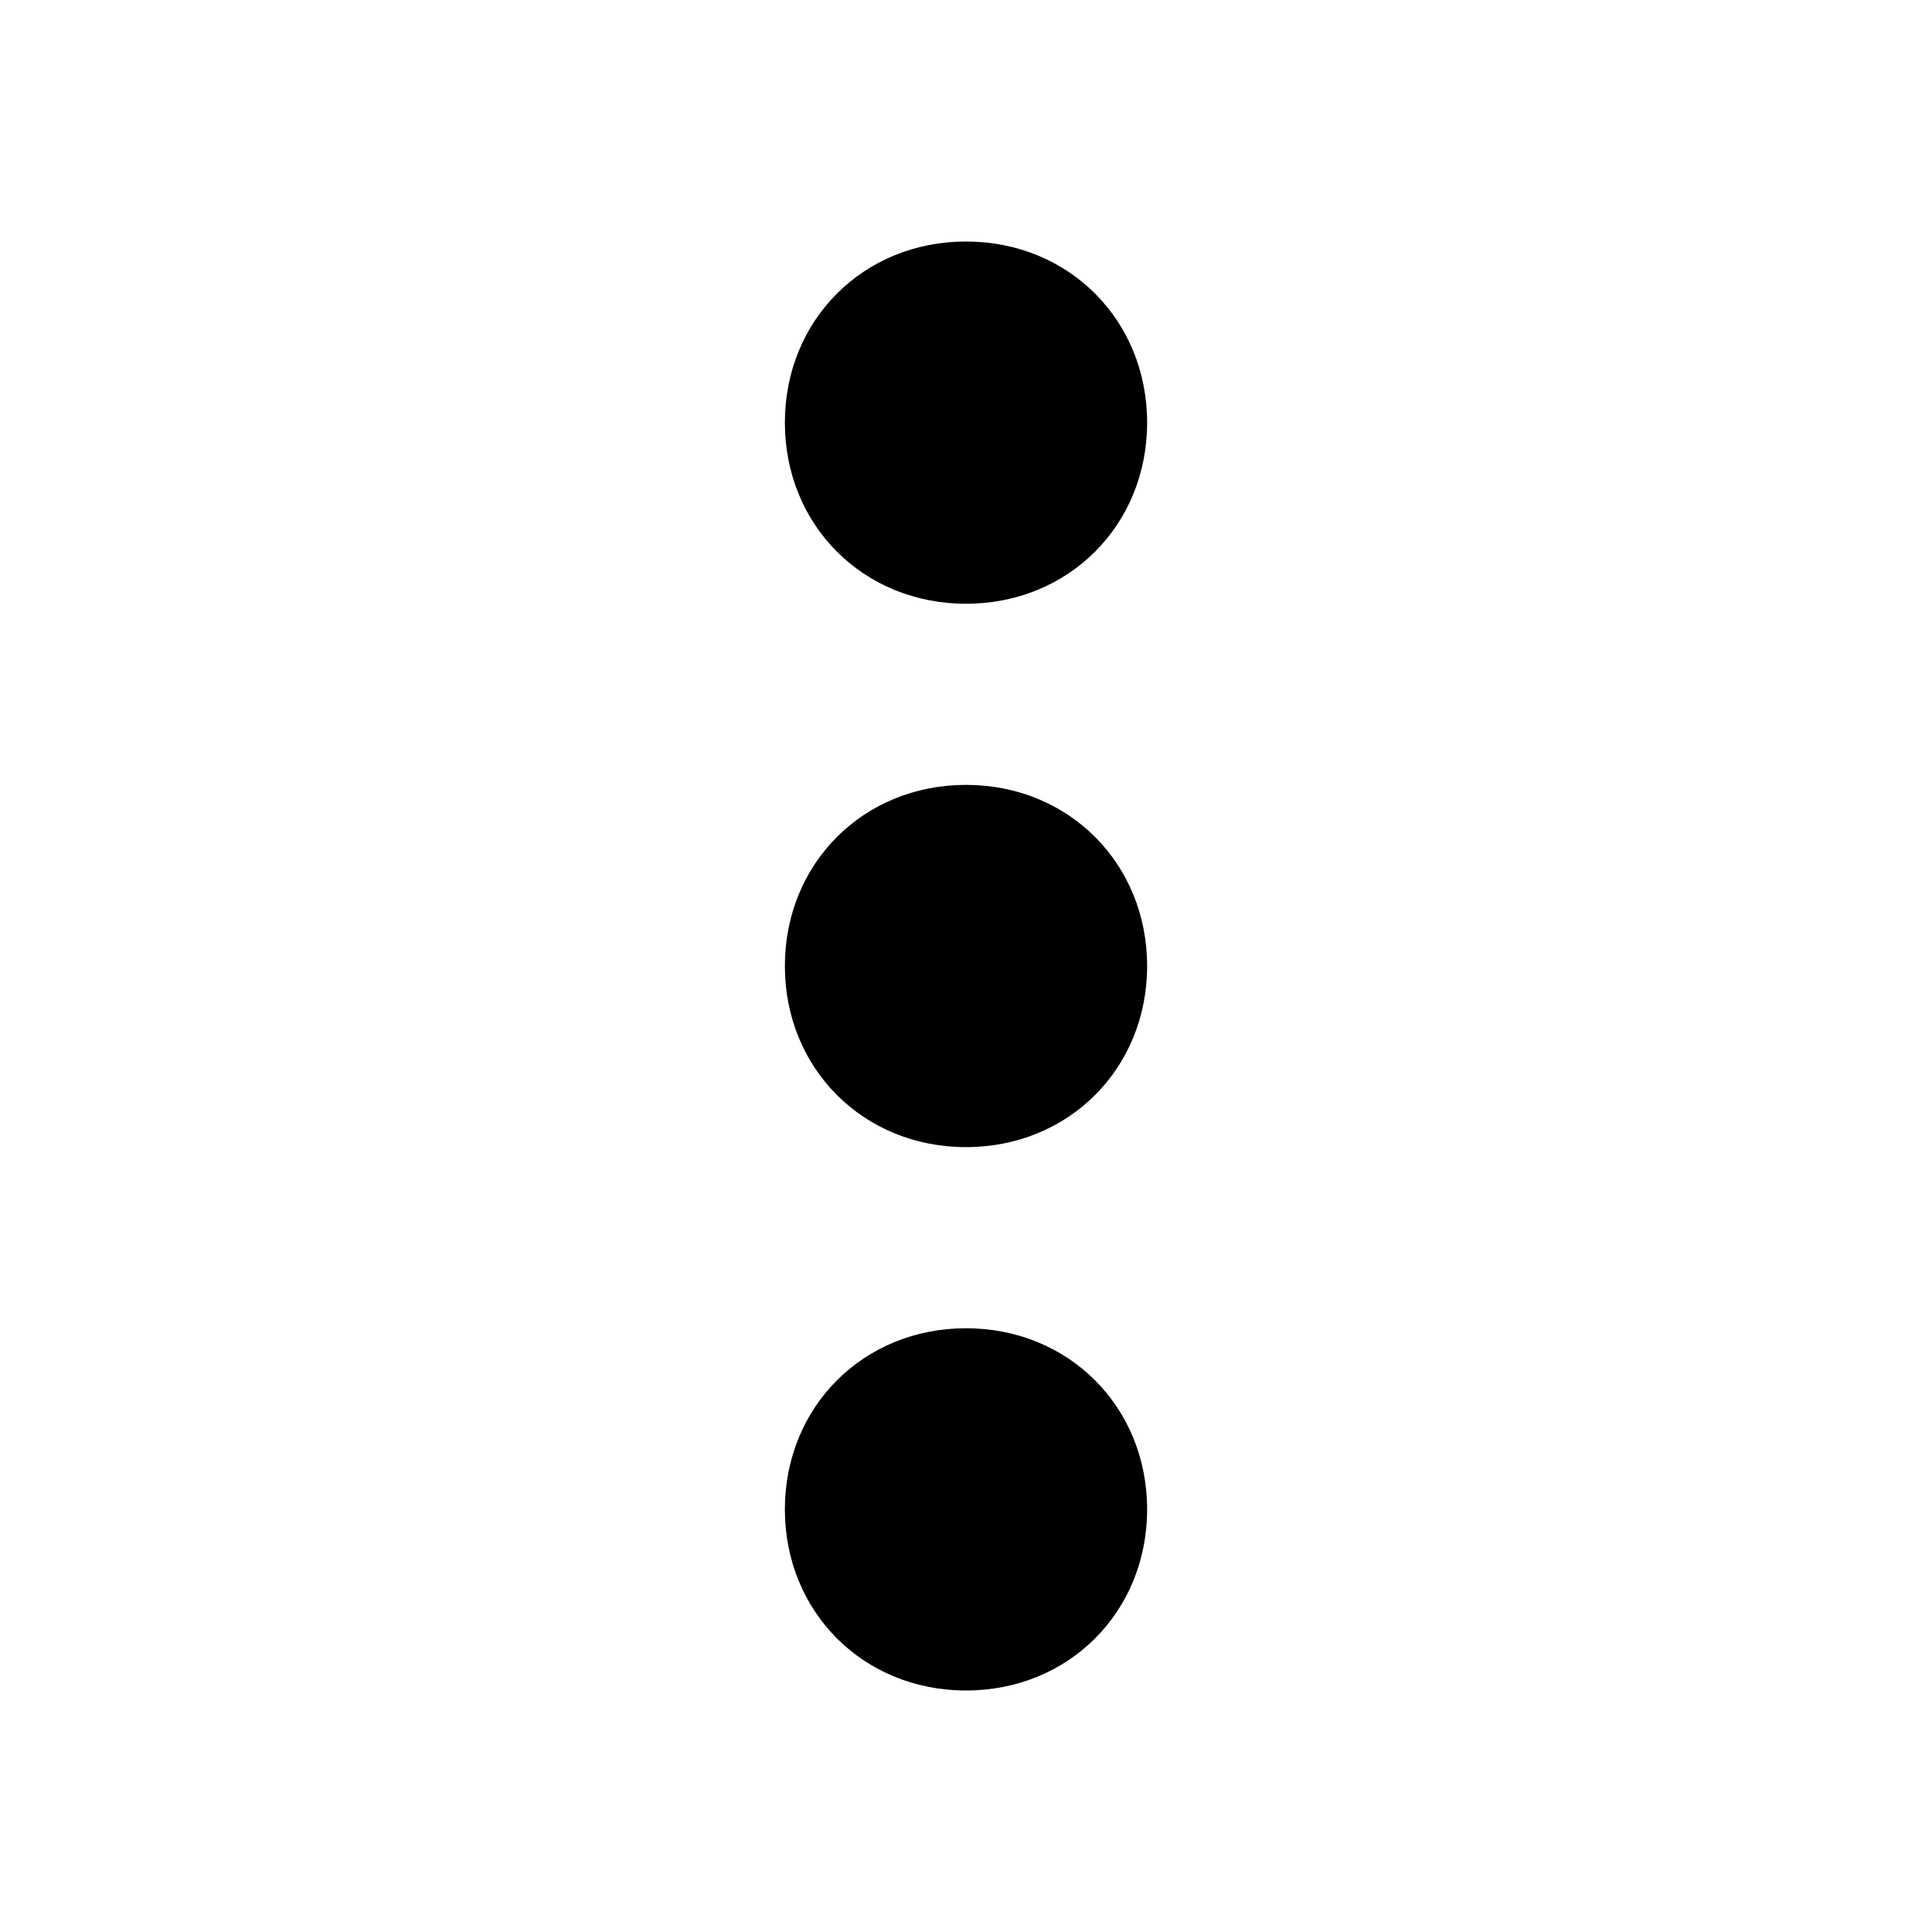
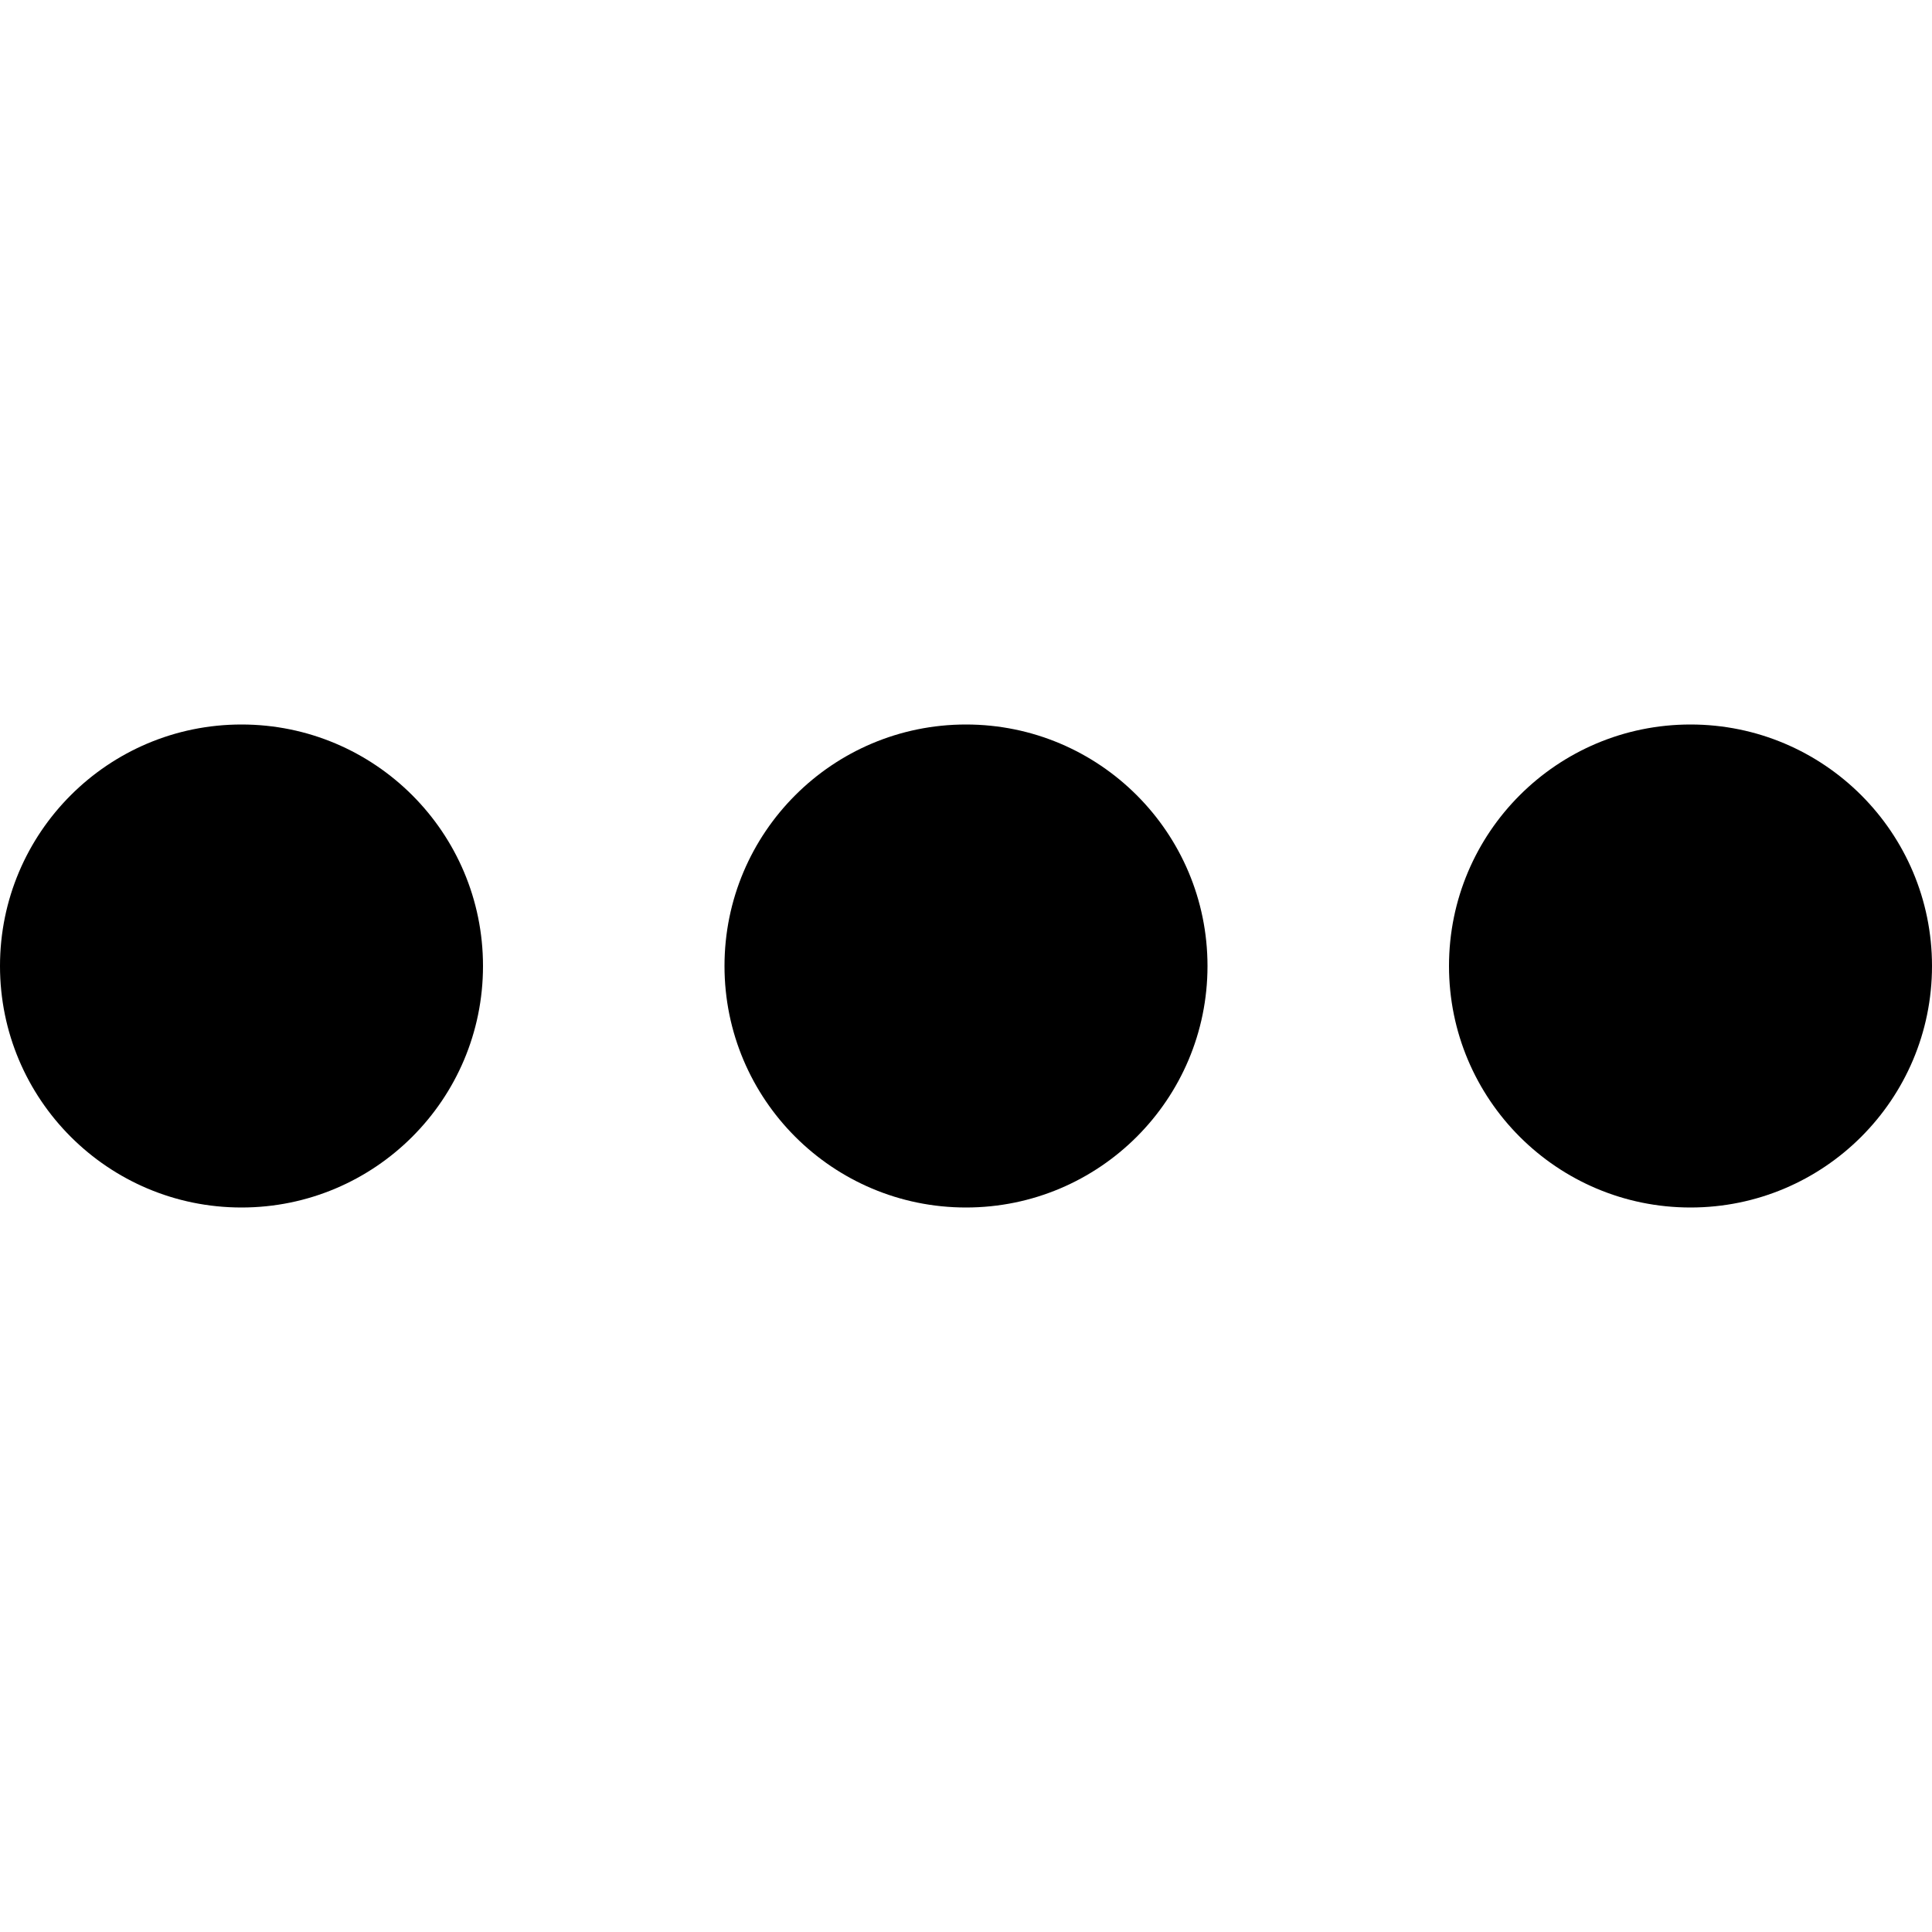
- <svg xmlns="http://www.w3.org/2000/svg" version="1.1" id="Icons" x="0px" y="0px" viewBox="0 0 32 32" style="enable-background:new 0 0 32 32;" xml:space="preserve">
-   <g>
-     <path d="M16,10c1.7,0,3-1.3,3-3s-1.3-3-3-3s-3,1.3-3,3S14.3,10,16,10z" />
-     <path d="M16,13c-1.7,0-3,1.3-3,3s1.3,3,3,3s3-1.3,3-3S17.7,13,16,13z" />
-     <path d="M16,22c-1.7,0-3,1.3-3,3s1.3,3,3,3s3-1.3,3-3S17.7,22,16,22z" />
-   </g>
+ <svg xmlns="http://www.w3.org/2000/svg" version="1.1" id="Layer_1_1_" x="0px" y="0px" viewBox="0 0 16 16" style="enable-background:new 0 0 16 16;" xml:space="preserve">
+   <circle cx="2" cy="8" r="2" />
+   <circle cx="8" cy="8" r="2" />
+   <circle cx="14" cy="8" r="2" />
</svg>
